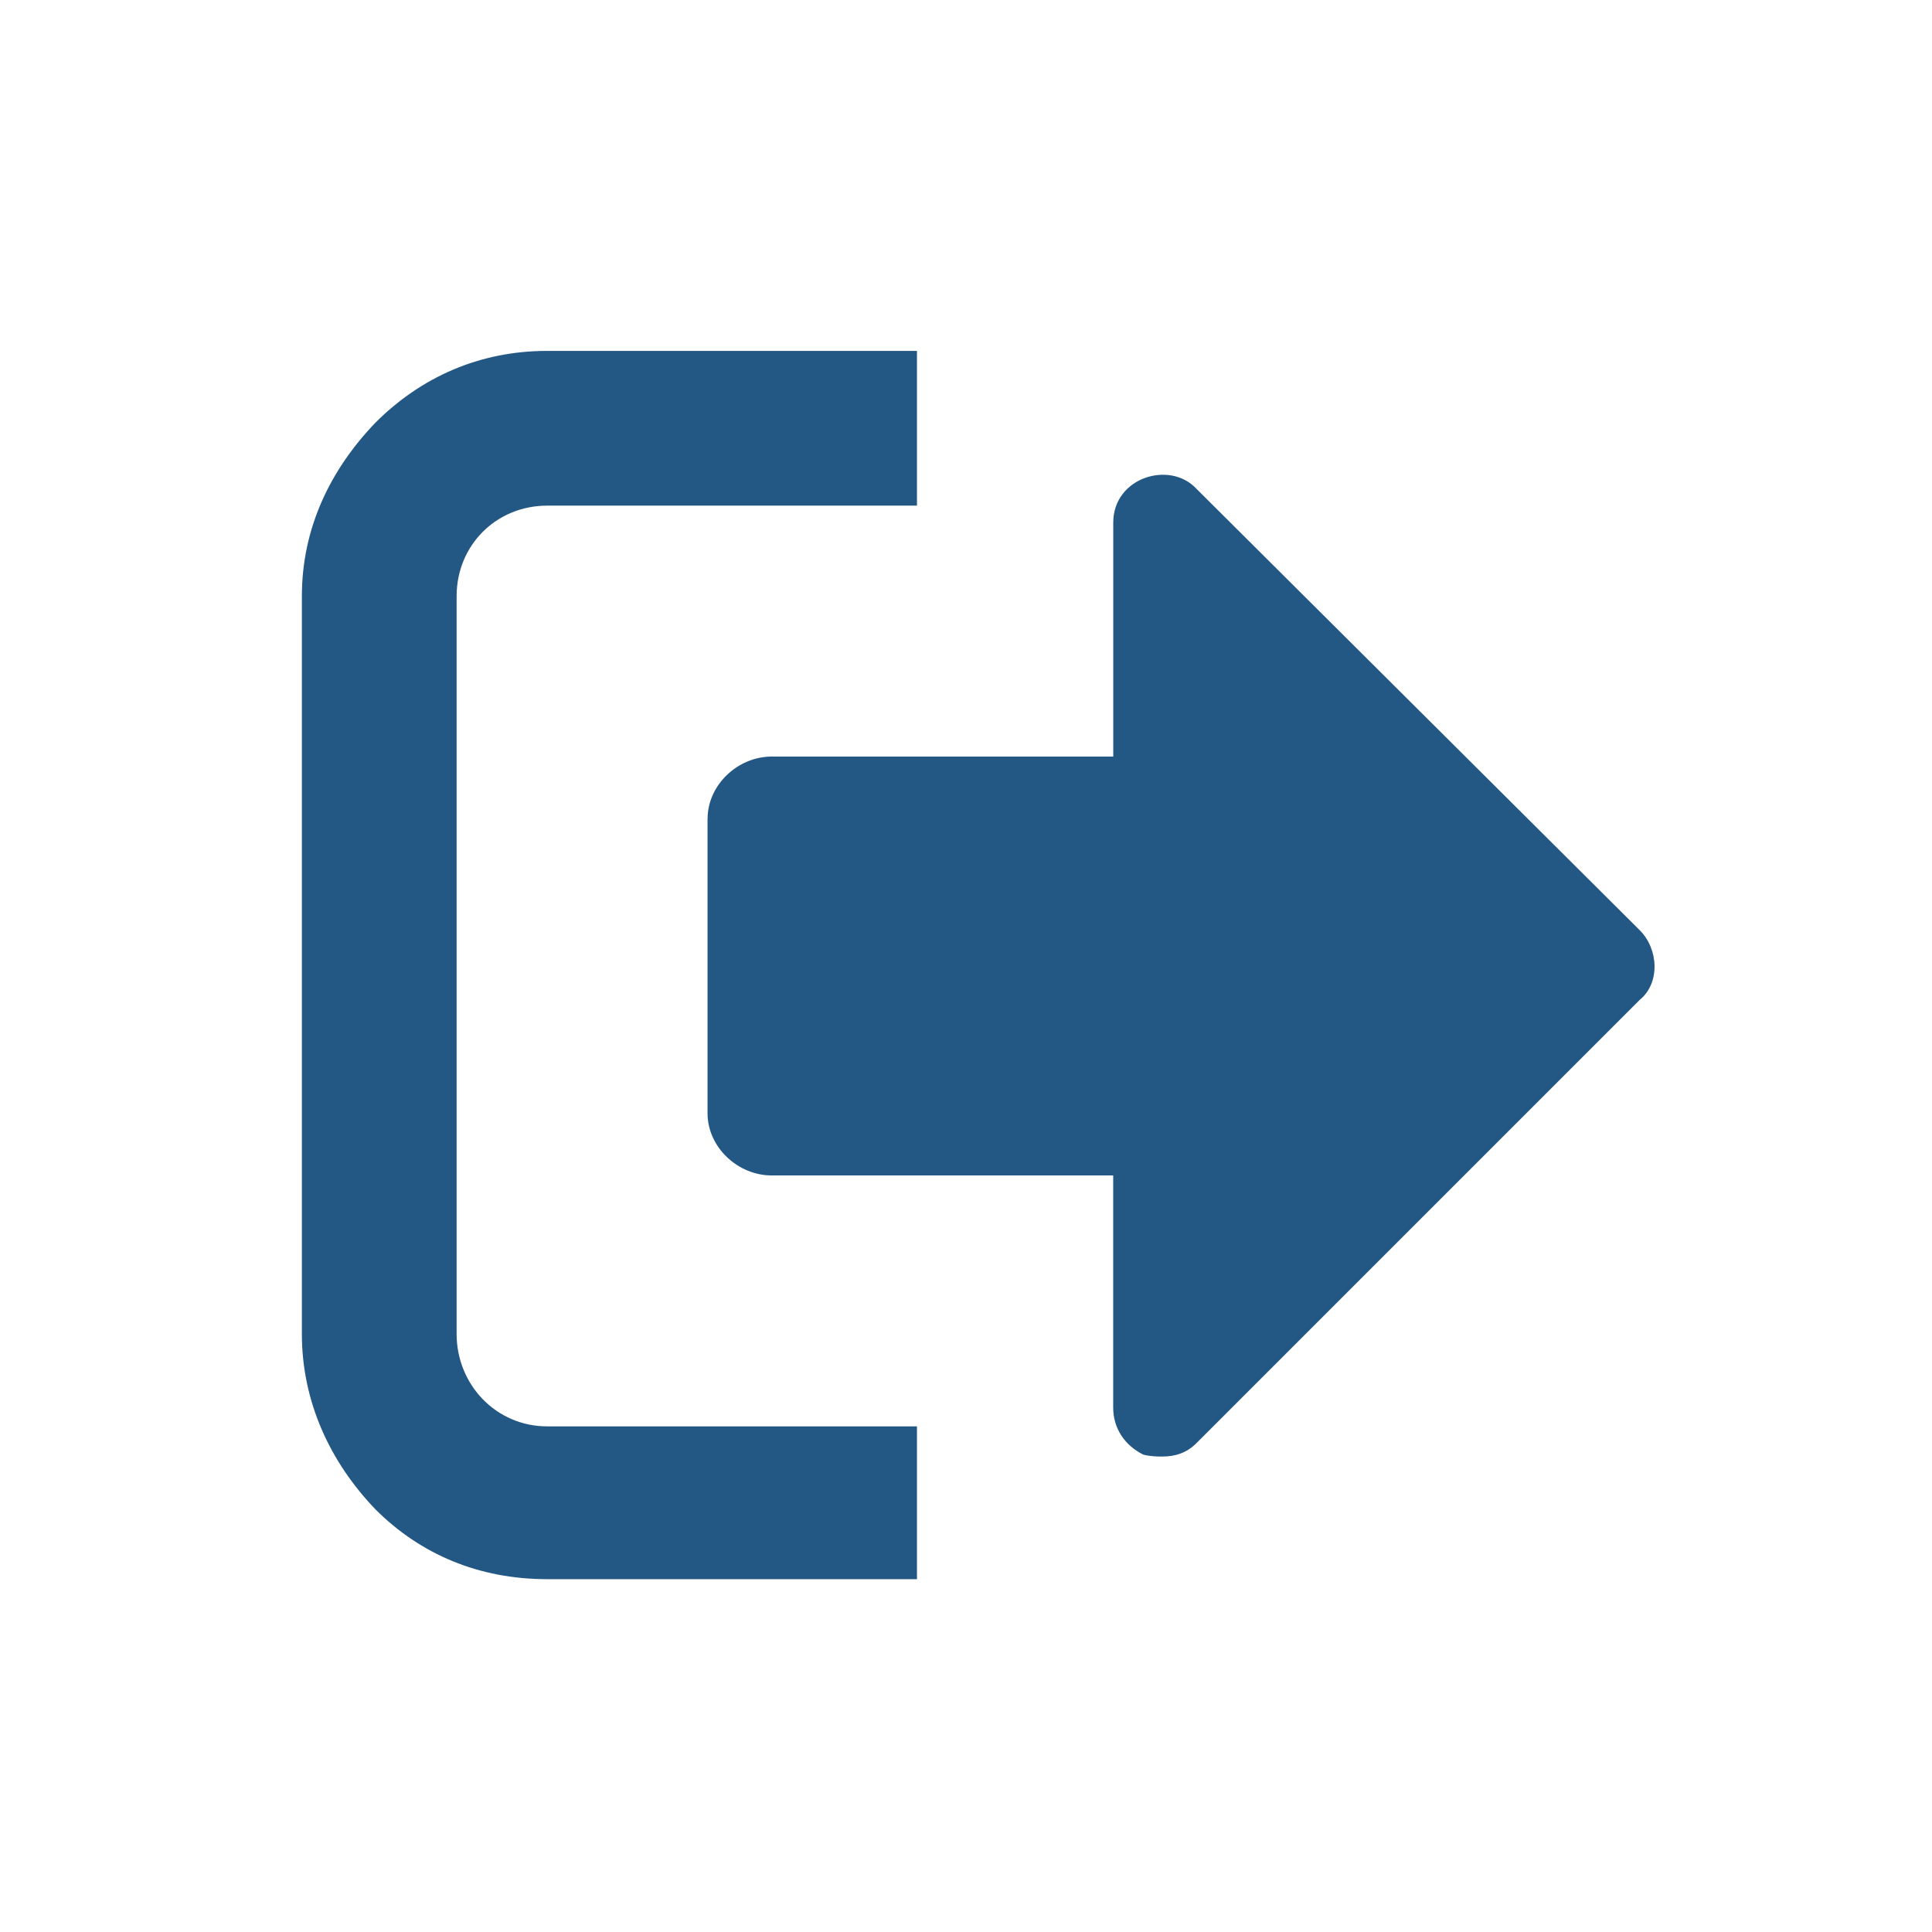
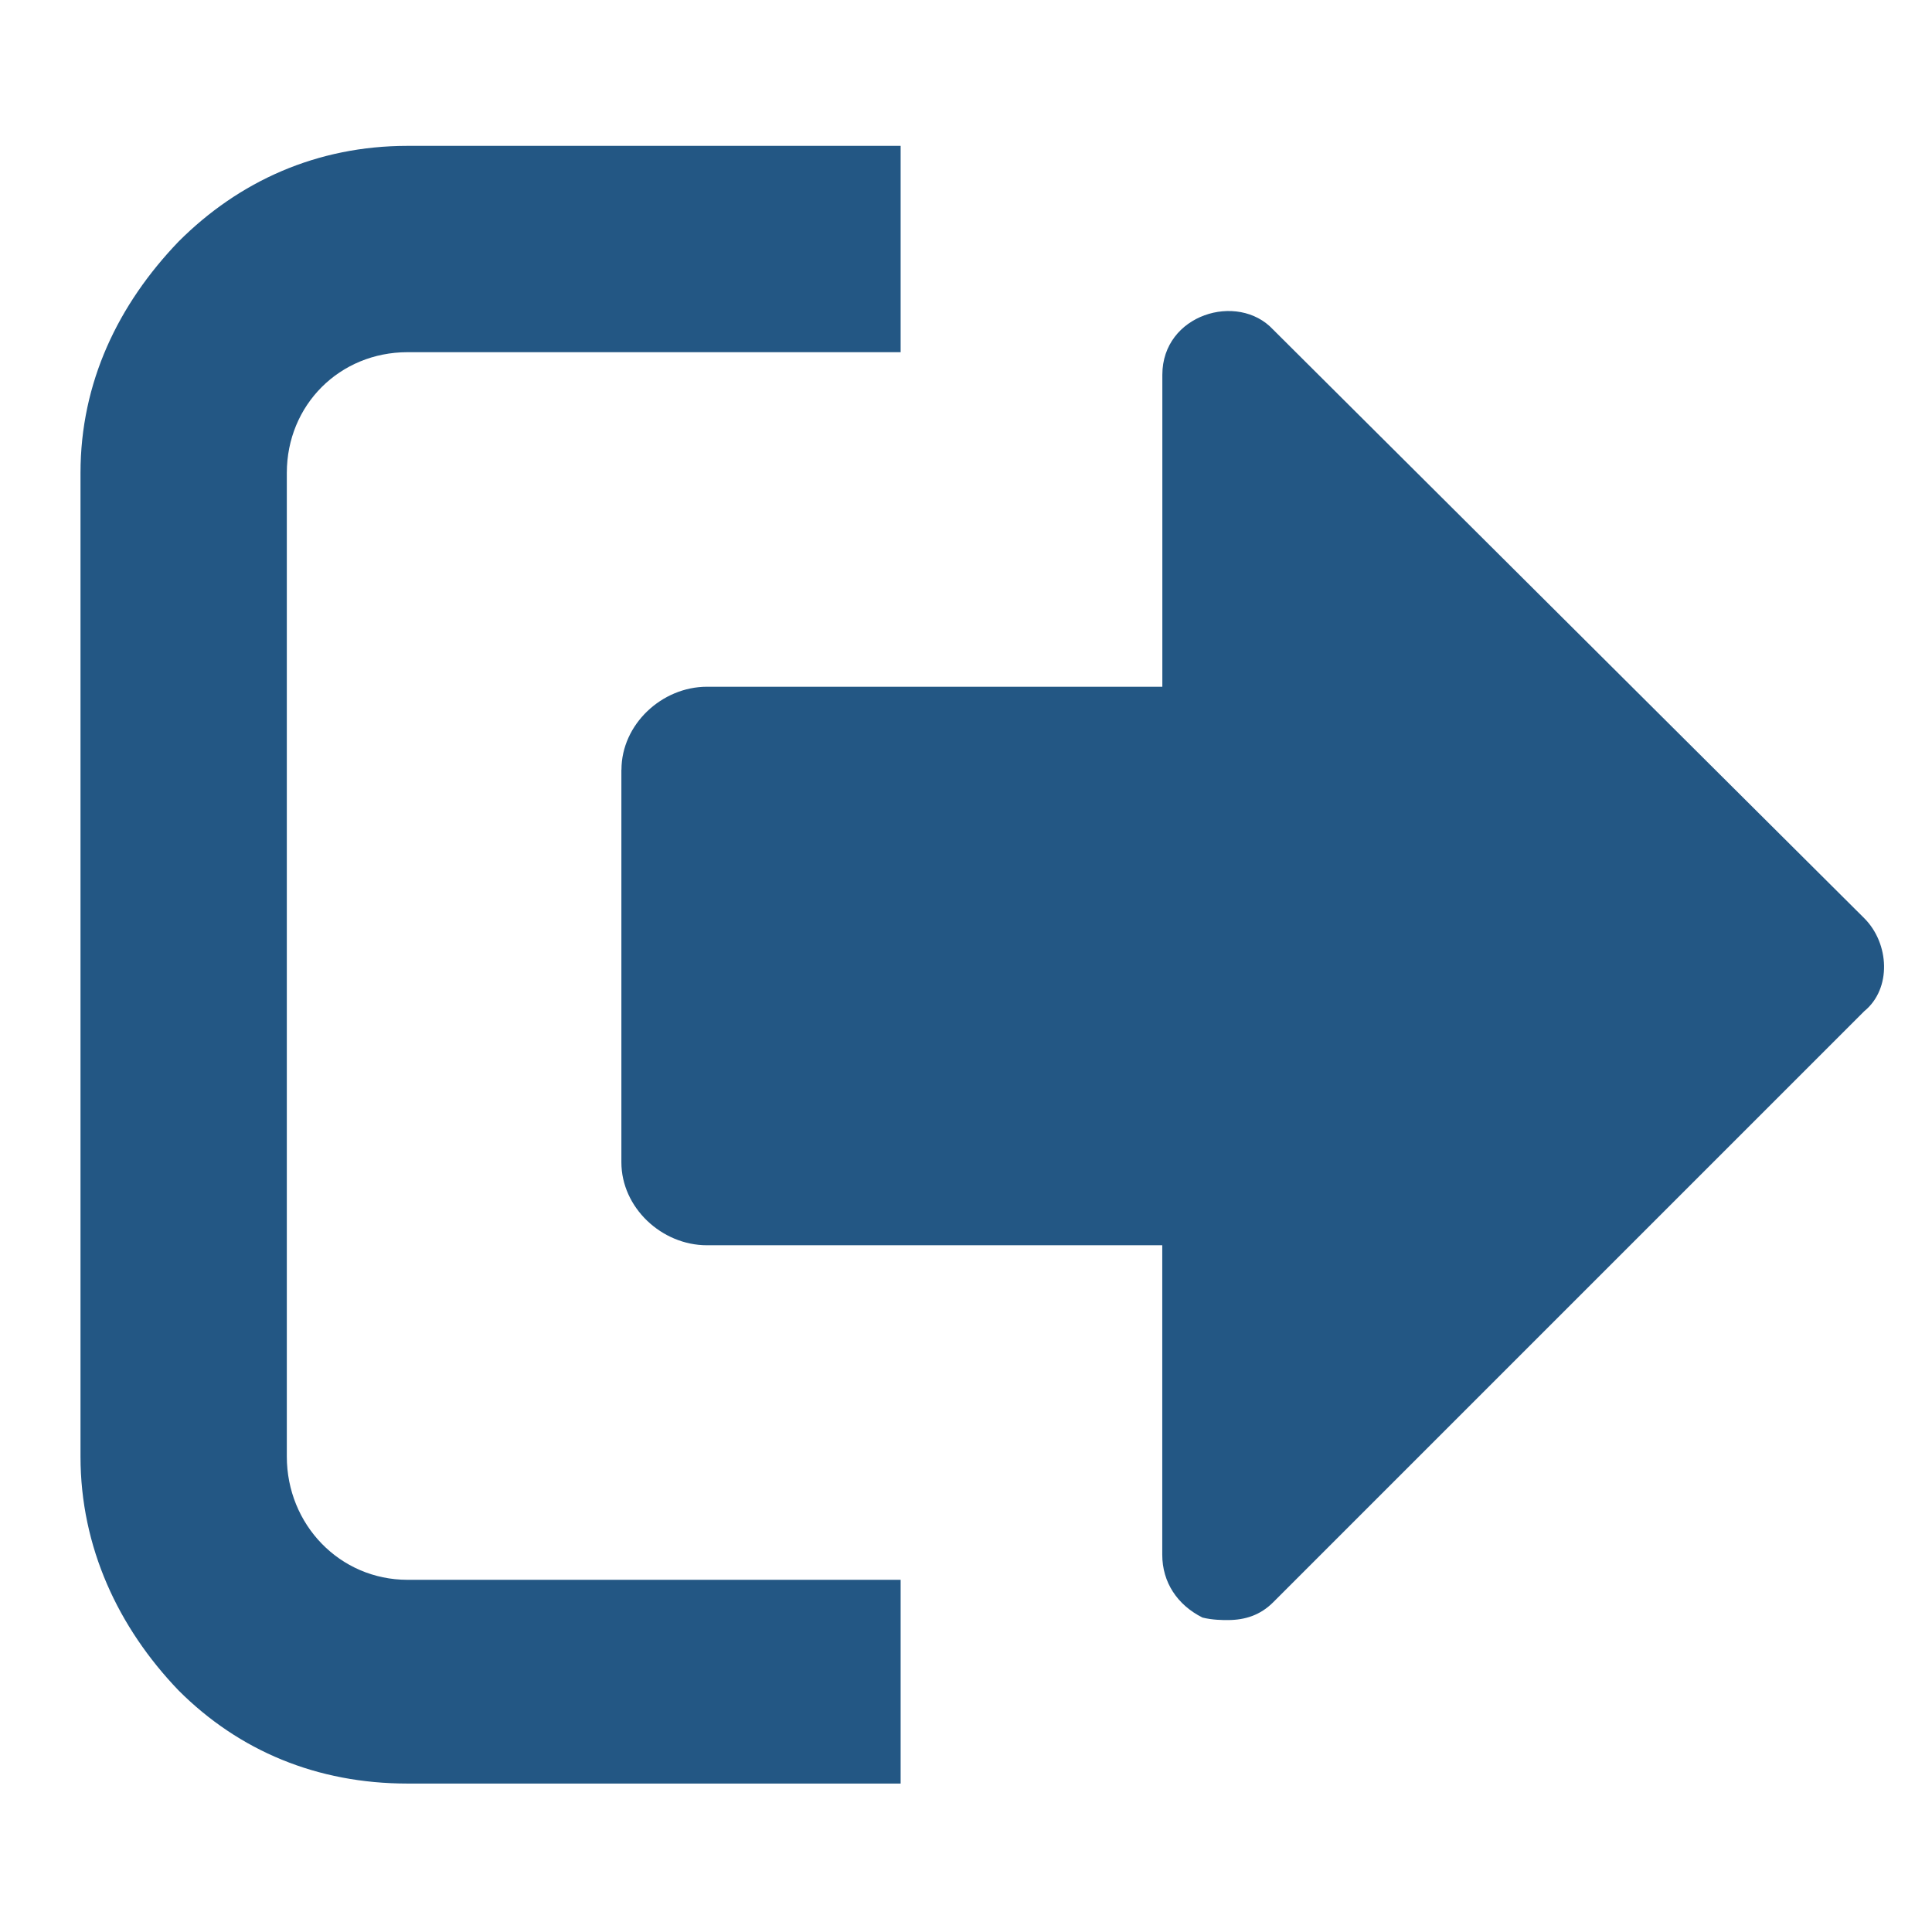
- <svg xmlns="http://www.w3.org/2000/svg" fill="#235784" width="64px" height="64px" viewBox="0 0 22 32" version="1.1">
+ <svg xmlns="http://www.w3.org/2000/svg" fill="#235784" width="24px" height="24px" viewBox="-1 4 24 24" version="1.1">
  <path d="M0 9.875v12.219c0 1.125 0.469 2.125 1.219 2.906 0.75 0.75 1.719 1.156 2.844 1.156h6.125v-2.531h-6.125c-0.844 0-1.5-0.688-1.5-1.531v-12.219c0-0.844 0.656-1.5 1.5-1.5h6.125v-2.563h-6.125c-1.125 0-2.094 0.438-2.844 1.188-0.75 0.781-1.219 1.75-1.219 2.875zM6.719 13.563v4.875c0 0.563 0.5 1.031 1.063 1.031h5.656v3.844c0 0.344 0.188 0.625 0.5 0.781 0.125 0.031 0.25 0.031 0.313 0.031 0.219 0 0.406-0.063 0.563-0.219l7.344-7.344c0.344-0.281 0.313-0.844 0-1.156l-7.344-7.313c-0.438-0.469-1.375-0.188-1.375 0.563v3.875h-5.656c-0.563 0-1.063 0.469-1.063 1.031z" />
</svg>
